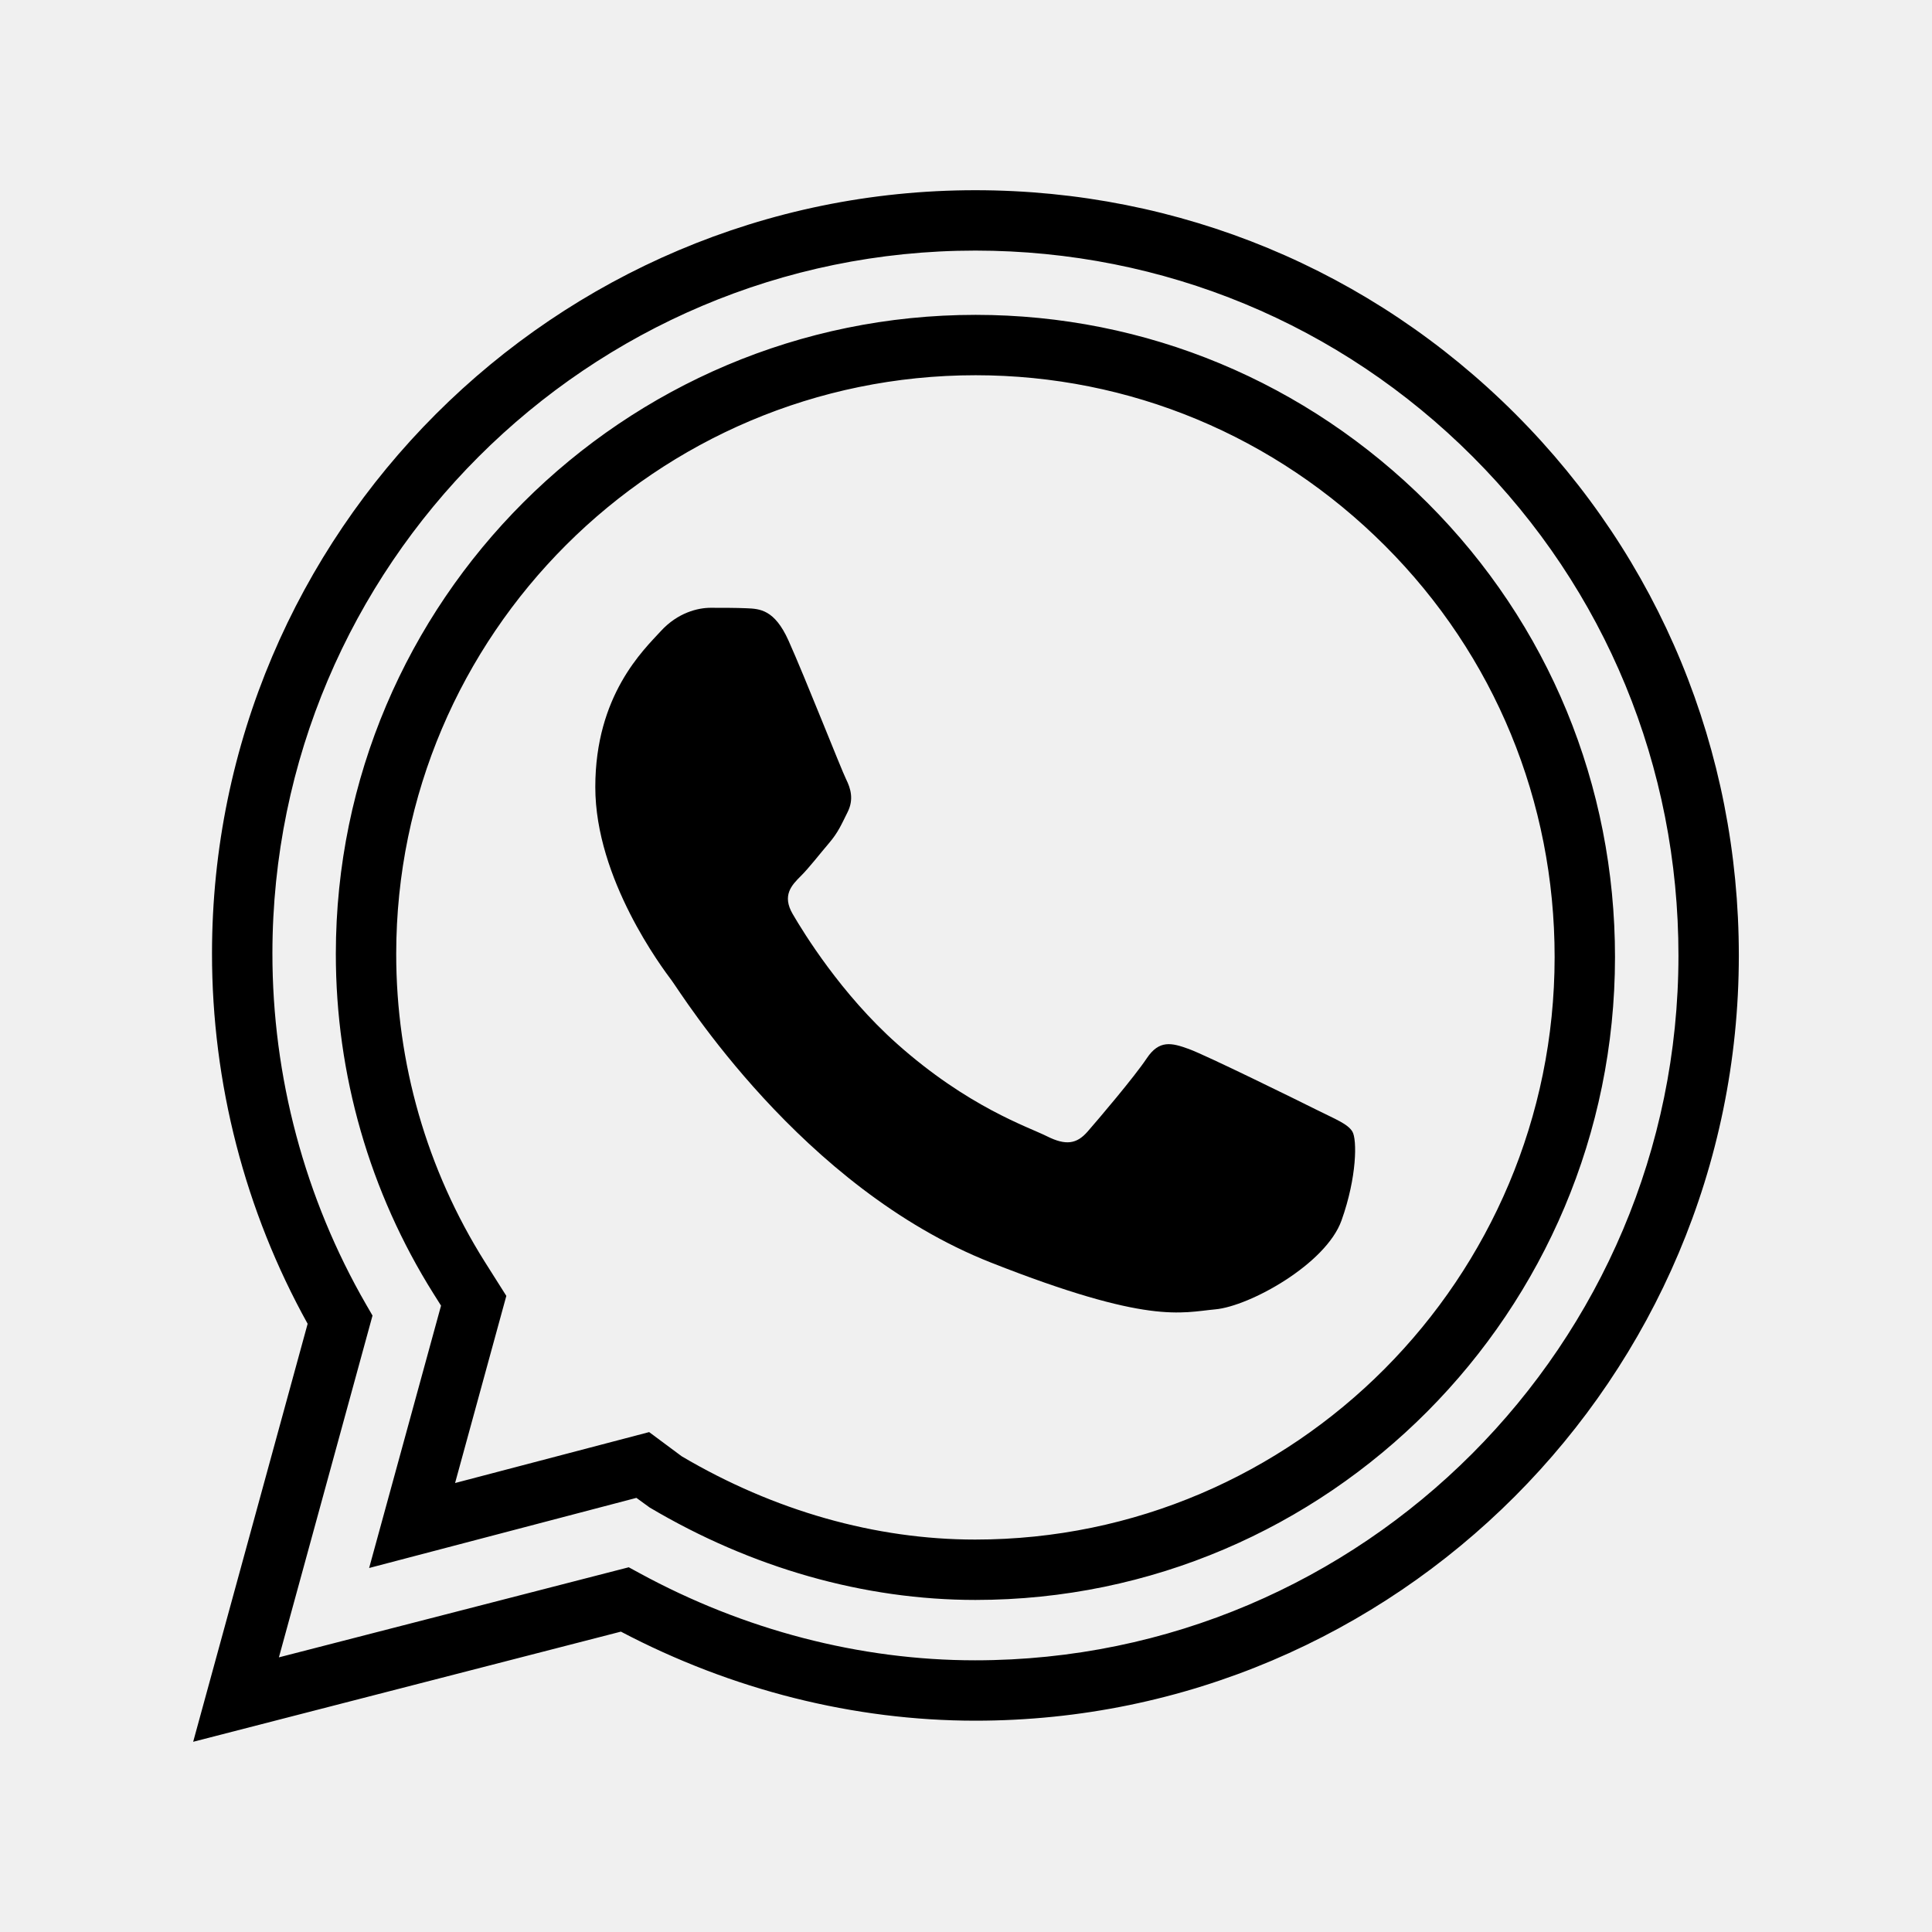
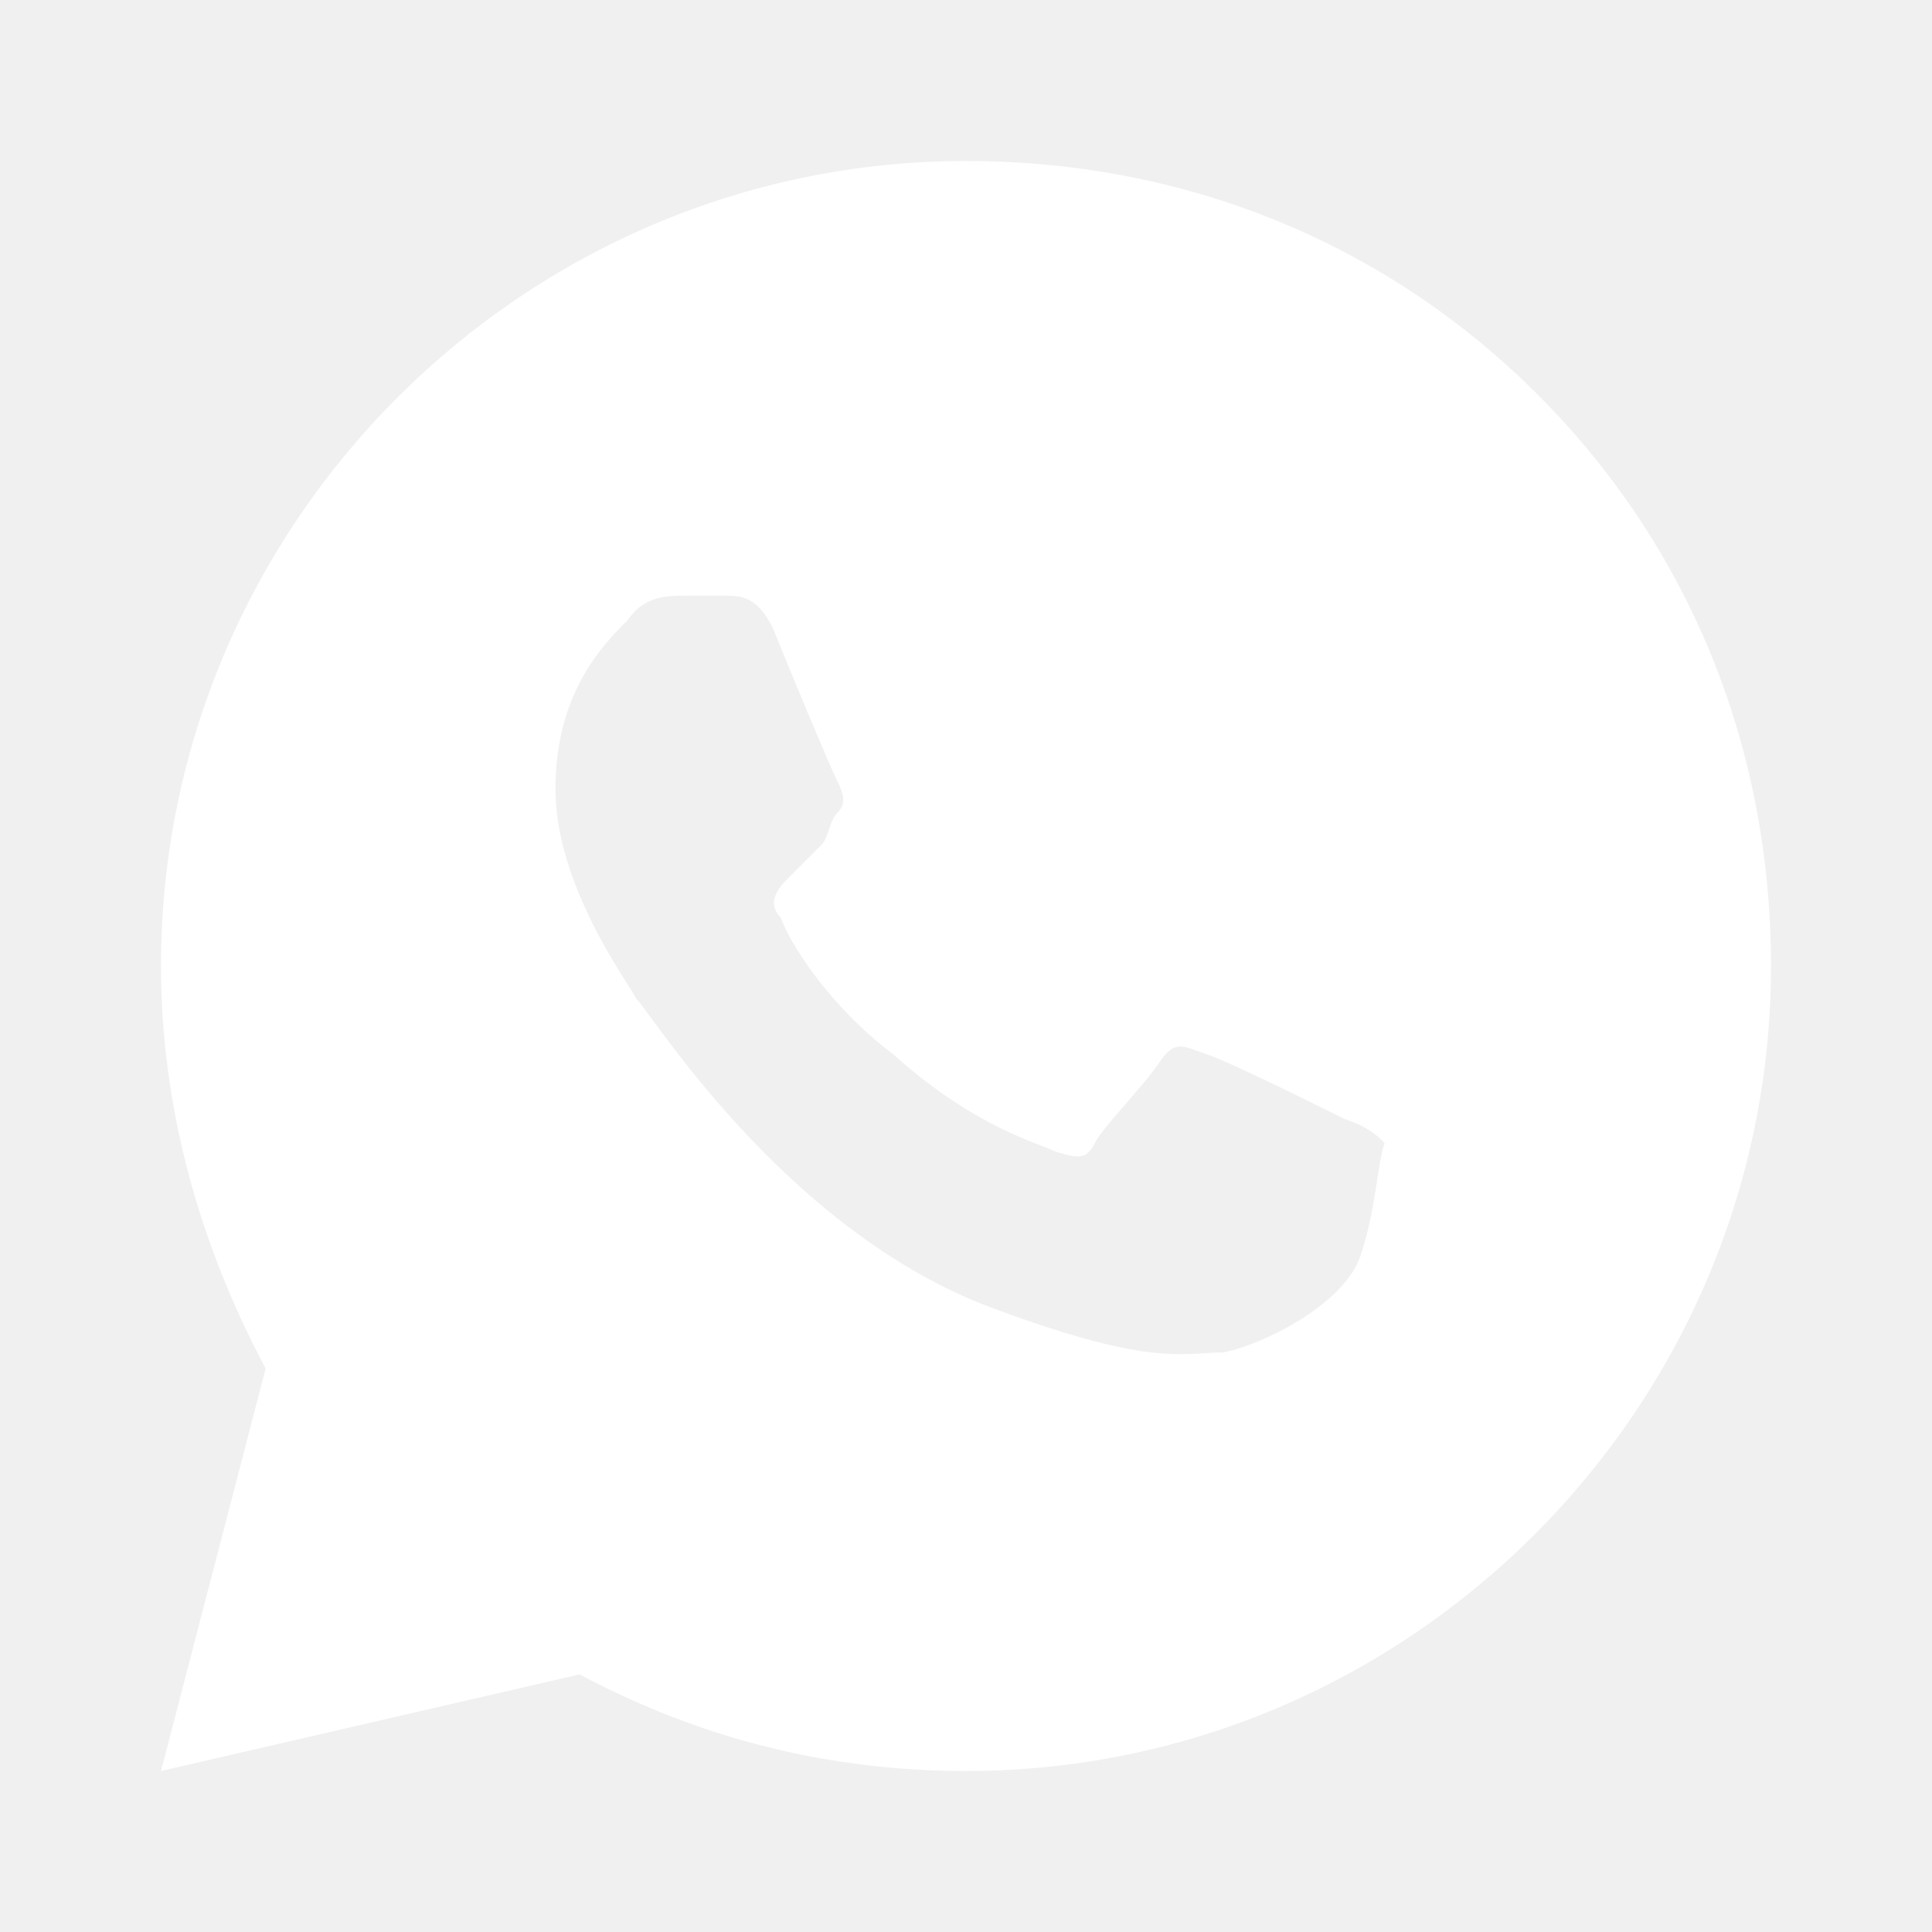
- <svg xmlns="http://www.w3.org/2000/svg" viewBox="0 0 64 64" width="128" height="128">
-   <linearGradient id="fzF5K76u~QPjMIgETt7bMa" x1="32" x2="32" y1="5.25" y2="58.834" gradientUnits="userSpaceOnUse" spreadMethod="reflect">
-     <stop offset="0" stop-Color="#1a6dff" />
-     <stop offset="1" stop-Color="#c822ff" />
-   </linearGradient>
-   <path fill="url(#fzF5K76u~QPjMIgETt7bMa)" d="M6.399,57.699l3.792-13.847c-2.076-3.74-3.17-7.975-3.168-12.272 C7.028,17.641,18.373,6.301,32.312,6.301c6.762,0.003,13.115,2.636,17.889,7.414c4.774,4.778,7.402,11.151,7.4,17.944 C57.595,45.633,46.25,57,32.312,57c-4.024,0-8.073-1.019-11.744-2.95L6.399,57.699z M20.828,51.918l0.346,0.188 C24.645,53.999,28.492,55,32.302,55c12.846,0,23.293-10.471,23.299-23.341c0.002-6.26-2.418-12.13-6.814-16.53 S38.538,8.304,32.312,8.301c-12.836,0-23.283,10.443-23.288,23.279c-0.002,4.089,1.072,8.113,3.107,11.639l0.209,0.361L9.239,54.902 L20.828,51.918z M32.312,53c-3.686,0-7.415-1.06-10.793-3.063l-0.437-0.318l-8.854,2.323l2.382-8.691l-0.244-0.387 c-2.123-3.376-3.243-7.271-3.241-11.269c0.004-11.67,9.513-21.165,21.195-21.165c5.642,0.002,10.961,2.218,14.979,6.239 c4,4.003,6.202,9.345,6.2,15.039C53.495,43.448,43.99,53,32.312,53z M22.583,48.242C25.641,50.047,29.001,51,32.304,51 c10.584,0,19.191-8.654,19.195-19.292c0.002-5.161-1.992-10-5.614-13.625c-3.642-3.644-8.459-5.651-13.565-5.653 c-10.581,0-19.191,8.598-19.195,19.166c-0.002,3.619,1.012,7.146,2.933,10.201l0.715,1.131l-1.698,6.199l6.429-1.687L22.583,48.242z" />
-   <linearGradient id="fzF5K76u~QPjMIgETt7bMb" x1="32.305" x2="32.305" y1="17.5" y2="46.527" gradientUnits="userSpaceOnUse" spreadMethod="reflect">
-     <stop offset="0" stop-Color="#6dc7ff" />
-     <stop offset="1" stop-Color="#e6abff" />
-   </linearGradient>
-   <path fill="url(#fzF5K76u~QPjMIgETt7bMb)" fill-rule="evenodd" d="M26.12,21.219c-0.464-1.031-0.952-1.052-1.394-1.07 c-0.361-0.015-0.774-0.015-1.187-0.015c-0.413,0-1.084,0.155-1.651,0.775c-0.568,0.62-2.168,2.118-2.168,5.164 c0,3.047,2.219,5.991,2.529,6.405c0.31,0.413,4.284,6.865,10.579,9.347c5.231,2.063,6.296,1.653,7.431,1.549 c1.135-0.103,3.664-1.498,4.18-2.944c0.516-1.446,0.516-2.685,0.361-2.944c-0.155-0.258-0.568-0.413-1.187-0.723 c-0.619-0.31-3.664-1.808-4.232-2.014c-0.568-0.206-0.981-0.31-1.394,0.31c-0.413,0.619-1.599,2.014-1.96,2.427 c-0.361,0.414-0.723,0.465-1.342,0.156c-0.619-0.311-2.614-0.964-4.98-3.074c-1.841-1.641-3.084-3.668-3.445-4.288 c-0.361-0.619-0.039-0.955,0.272-1.264c0.278-0.277,0.619-0.723,0.929-1.085c0.309-0.362,0.412-0.62,0.619-1.033 c0.206-0.414,0.103-0.775-0.052-1.085S26.67,22.443,26.12,21.219z" clip-rule="evenodd" />
+ <svg xmlns="http://www.w3.org/2000/svg" viewBox="0 0 24 24" width="48" height="48">
+   <path d="M19.1,4.9C17.2,3,14.7,2,12,2C6.5,2,2,6.5,2,12c0,1.8,0.5,3.5,1.3,5L2,22l5.2-1.2C8.7,21.6,10.3,22,12,22c5.5,0,10-4.5,10-10C22,9.3,21,6.8,19.1,4.9z M16.9,15.6c-0.2,0.6-1.2,1.1-1.7,1.2c-0.5,0-0.9,0.2-3-0.6c-2.5-1-4.1-3.6-4.3-3.8c-0.1-0.2-1-1.4-1-2.6S7.5,8,7.8,7.7C8,7.4,8.3,7.4,8.5,7.4s0.3,0,0.5,0s0.4,0,0.6,0.4c0.2,0.5,0.7,1.7,0.8,1.9c0.1,0.2,0.1,0.3,0,0.4c-0.1,0.1-0.1,0.3-0.2,0.4c-0.1,0.1-0.3,0.3-0.4,0.4c-0.1,0.1-0.3,0.3-0.1,0.5c0.1,0.3,0.6,1.1,1.4,1.7c1,0.9,1.8,1.1,2,1.2c0.3,0.1,0.4,0.1,0.5-0.1c0.1-0.2,0.6-0.7,0.8-1c0.2-0.3,0.3-0.2,0.6-0.1c0.3,0.1,1.5,0.7,1.7,0.8c0.3,0.1,0.4,0.2,0.5,0.3C17.1,14.5,17.1,15,16.9,15.6z" fill="#FFFFFF" />
</svg>
